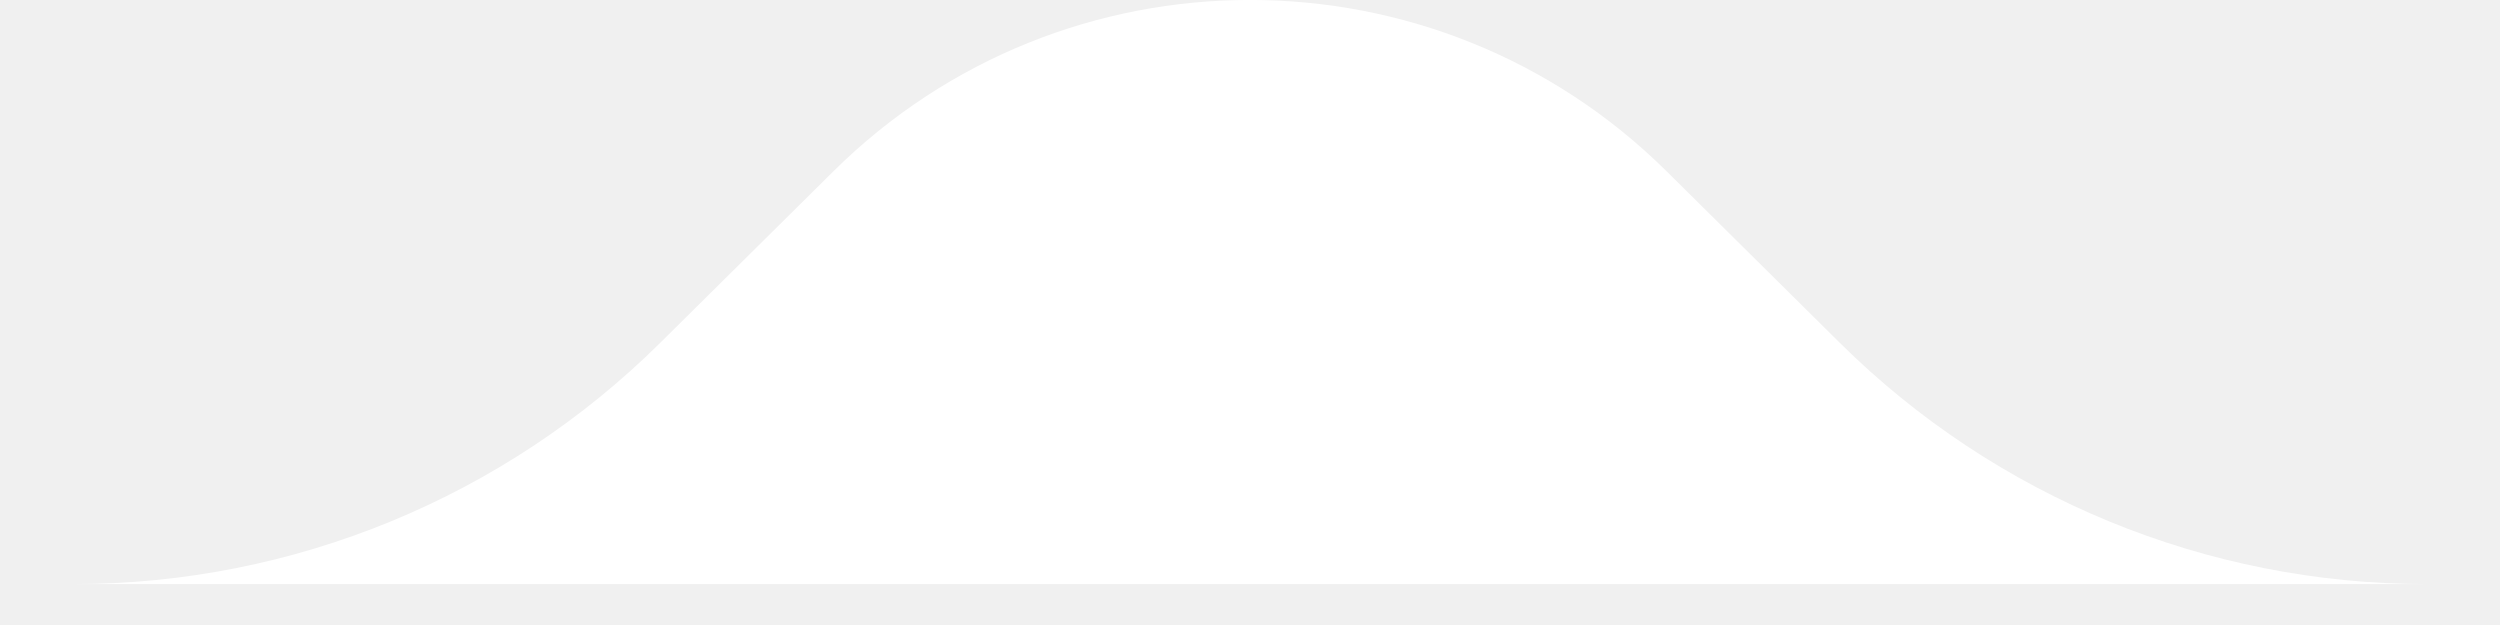
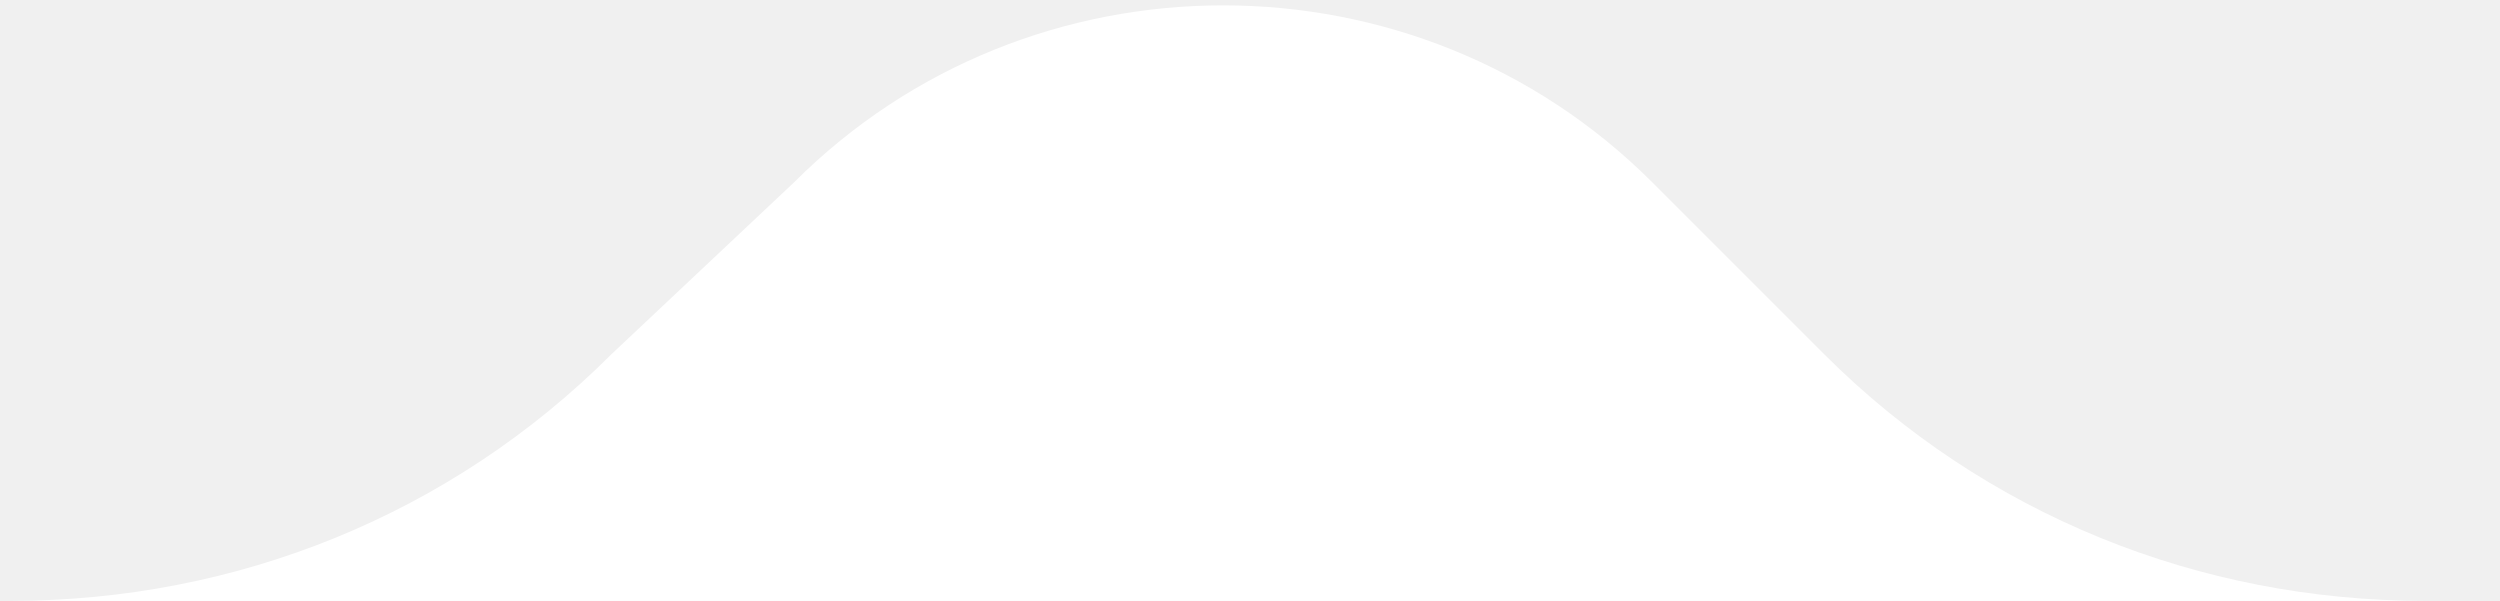
- <svg xmlns="http://www.w3.org/2000/svg" width="24px" height="6px" viewBox="0 0 24 6" version="1.1">
-   <defs />
-   <g id="Page-1" stroke="none" stroke-width="1" fill="none" fill-rule="evenodd">
-     <path d="M0.709,5.24913446e-13 L23.78,5.2846616e-13 C21.672,5.30726045e-13 19.649,0.832 18.151,2.316 L16.489,3.962 C14.274,6.156 10.704,6.156 8.489,3.962 L6.827,2.316 C5.329,0.832 3.306,5.31727808e-13 1.198,5.30242517e-13 Z" id="Rectangle-6" fill="#FFFFFF" transform="translate(12.24455, 2.803549) rotate(-180) translate(-12.24455, -2.803549) " />
+ <svg xmlns="http://www.w3.org/2000/svg" version="1.1" id="Слой_1" x="0px" y="0px" viewBox="0 0 23.3 5.6" style="enable-background:new 0 0 23.3 5.6;" xml:space="preserve">
+   <style type="text/css">
+ 	.st0{fill:#FFFFFF;}
+ </style>
+   <g id="Page-1">
+     <path id="Rectangle-6" class="st0" d="M23.2,5.6H0.1c2.1,0,4.1-0.8,5.6-2.3l1.7-1.6c2.2-2.2,5.8-2.2,8,0L17,3.3   c1.5,1.5,3.5,2.3,5.6,2.3H23.2z" />
  </g>
</svg>
